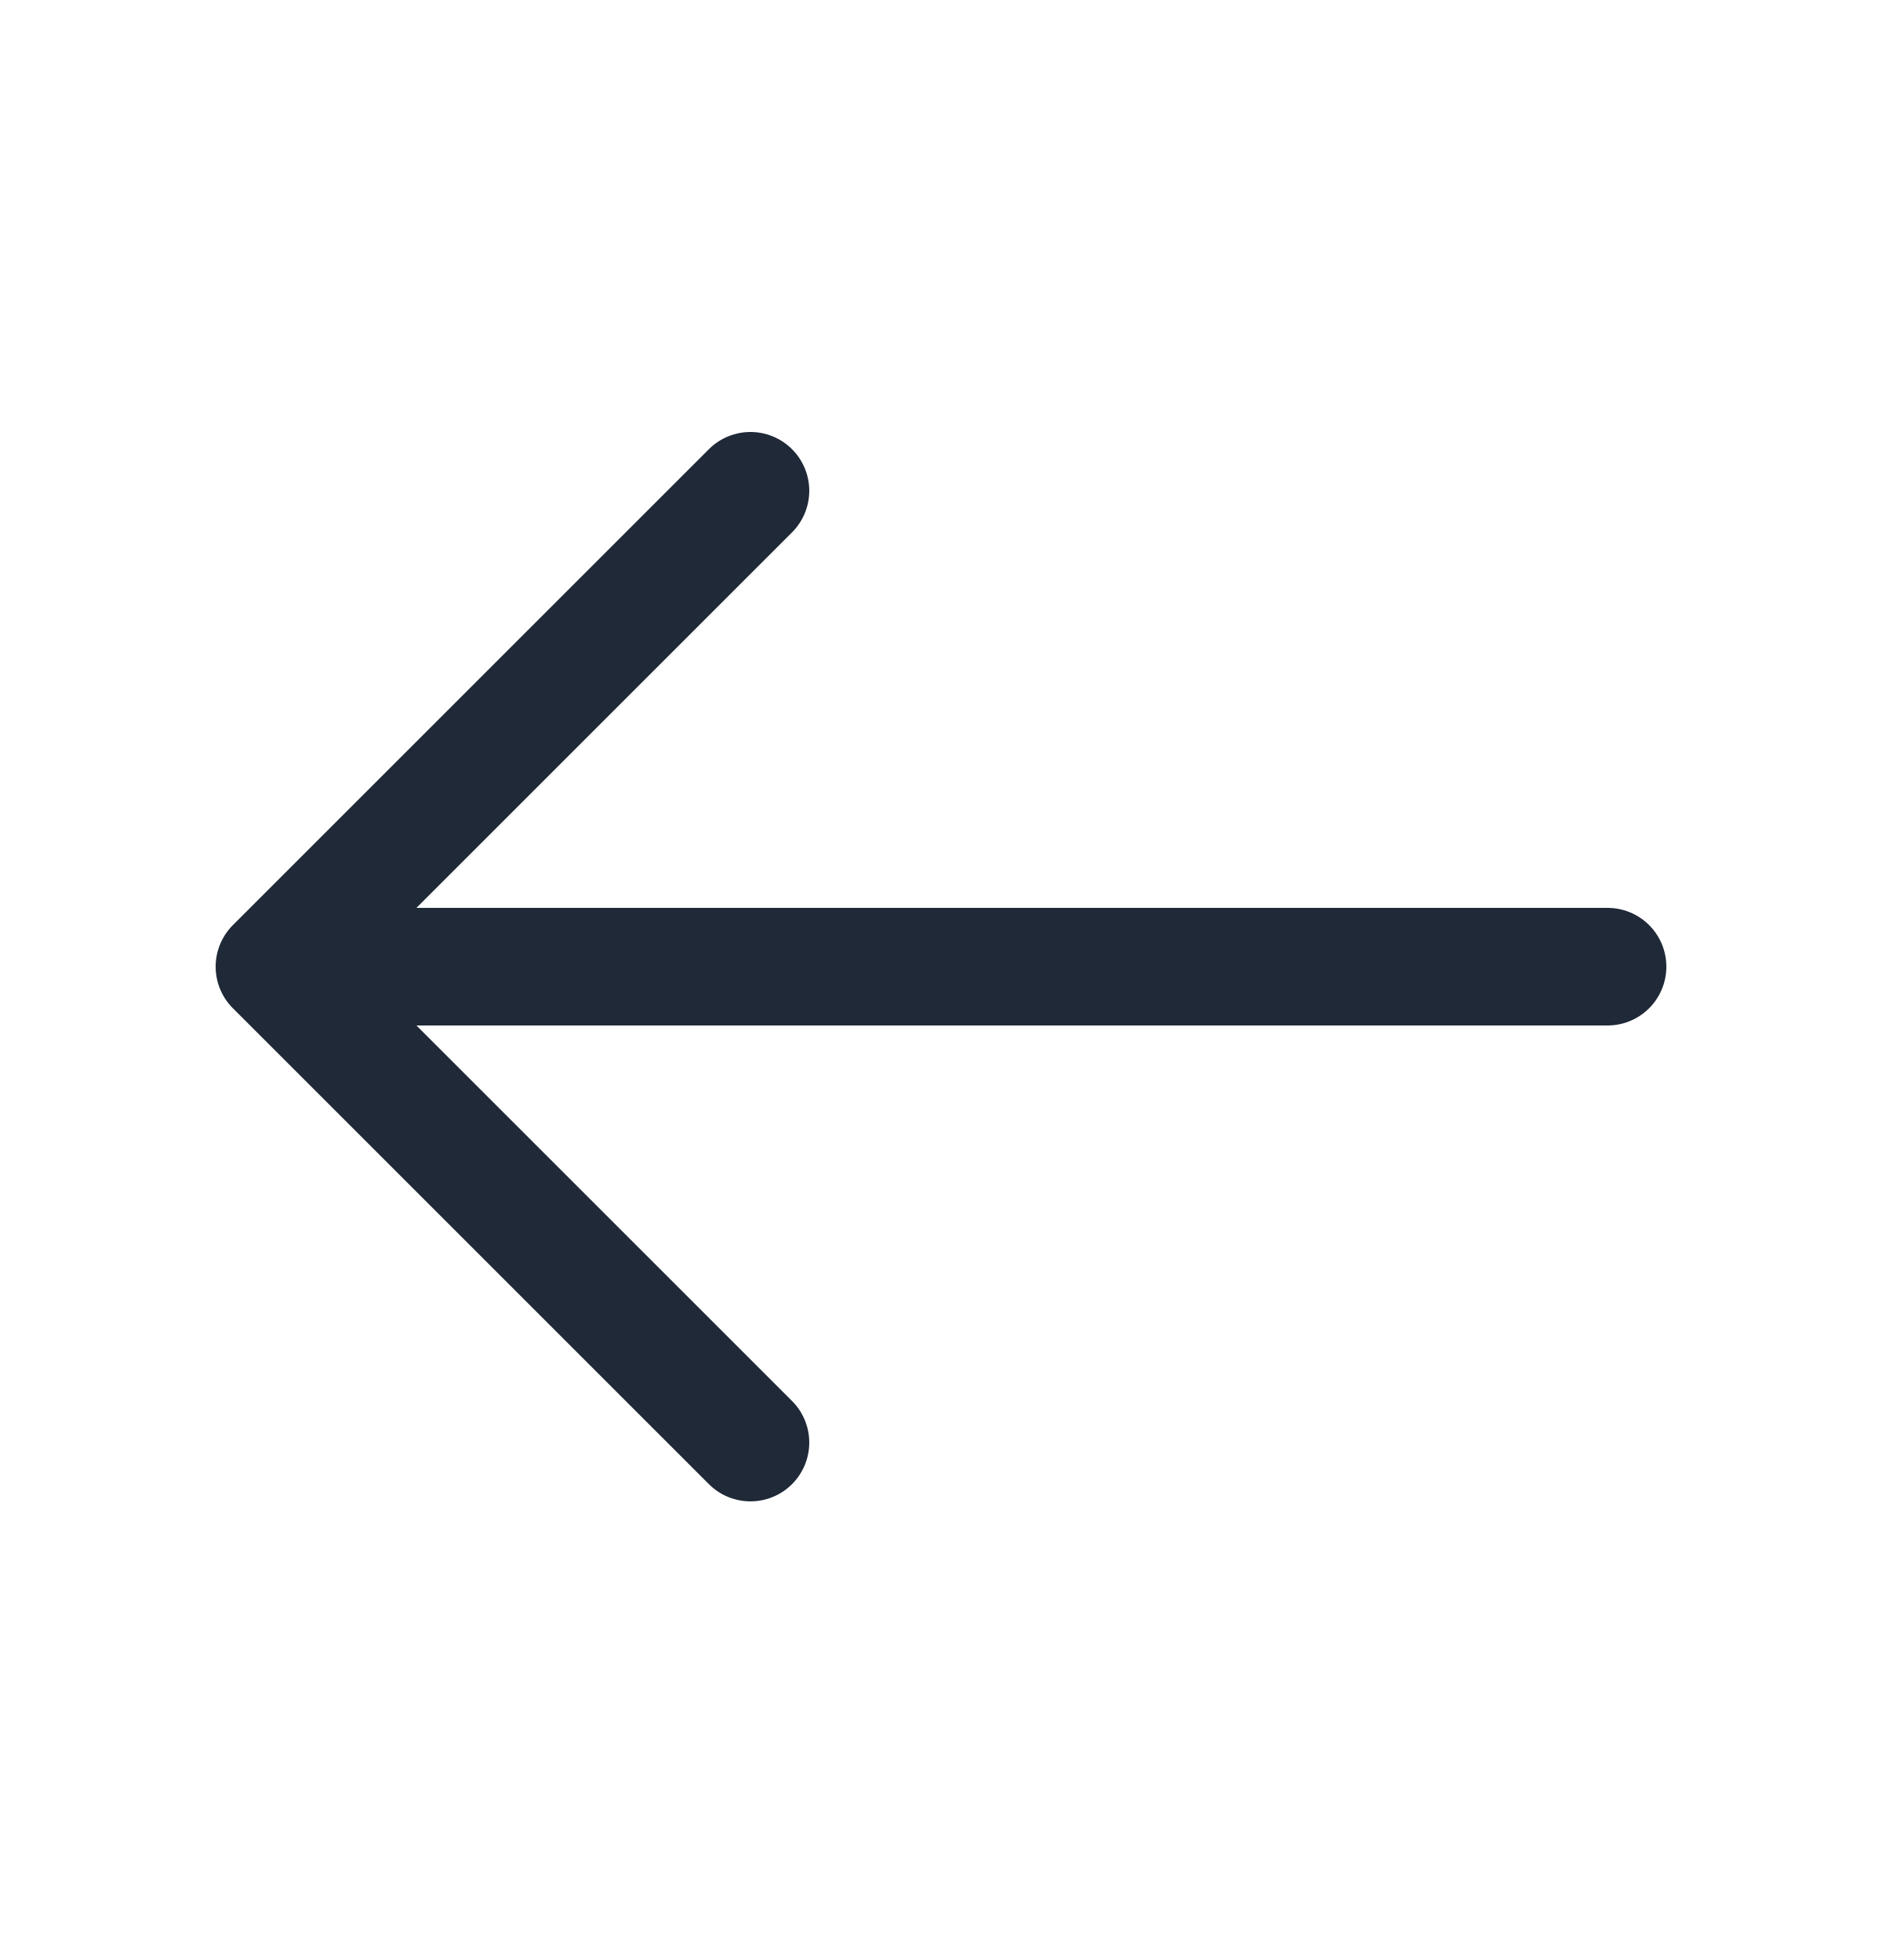
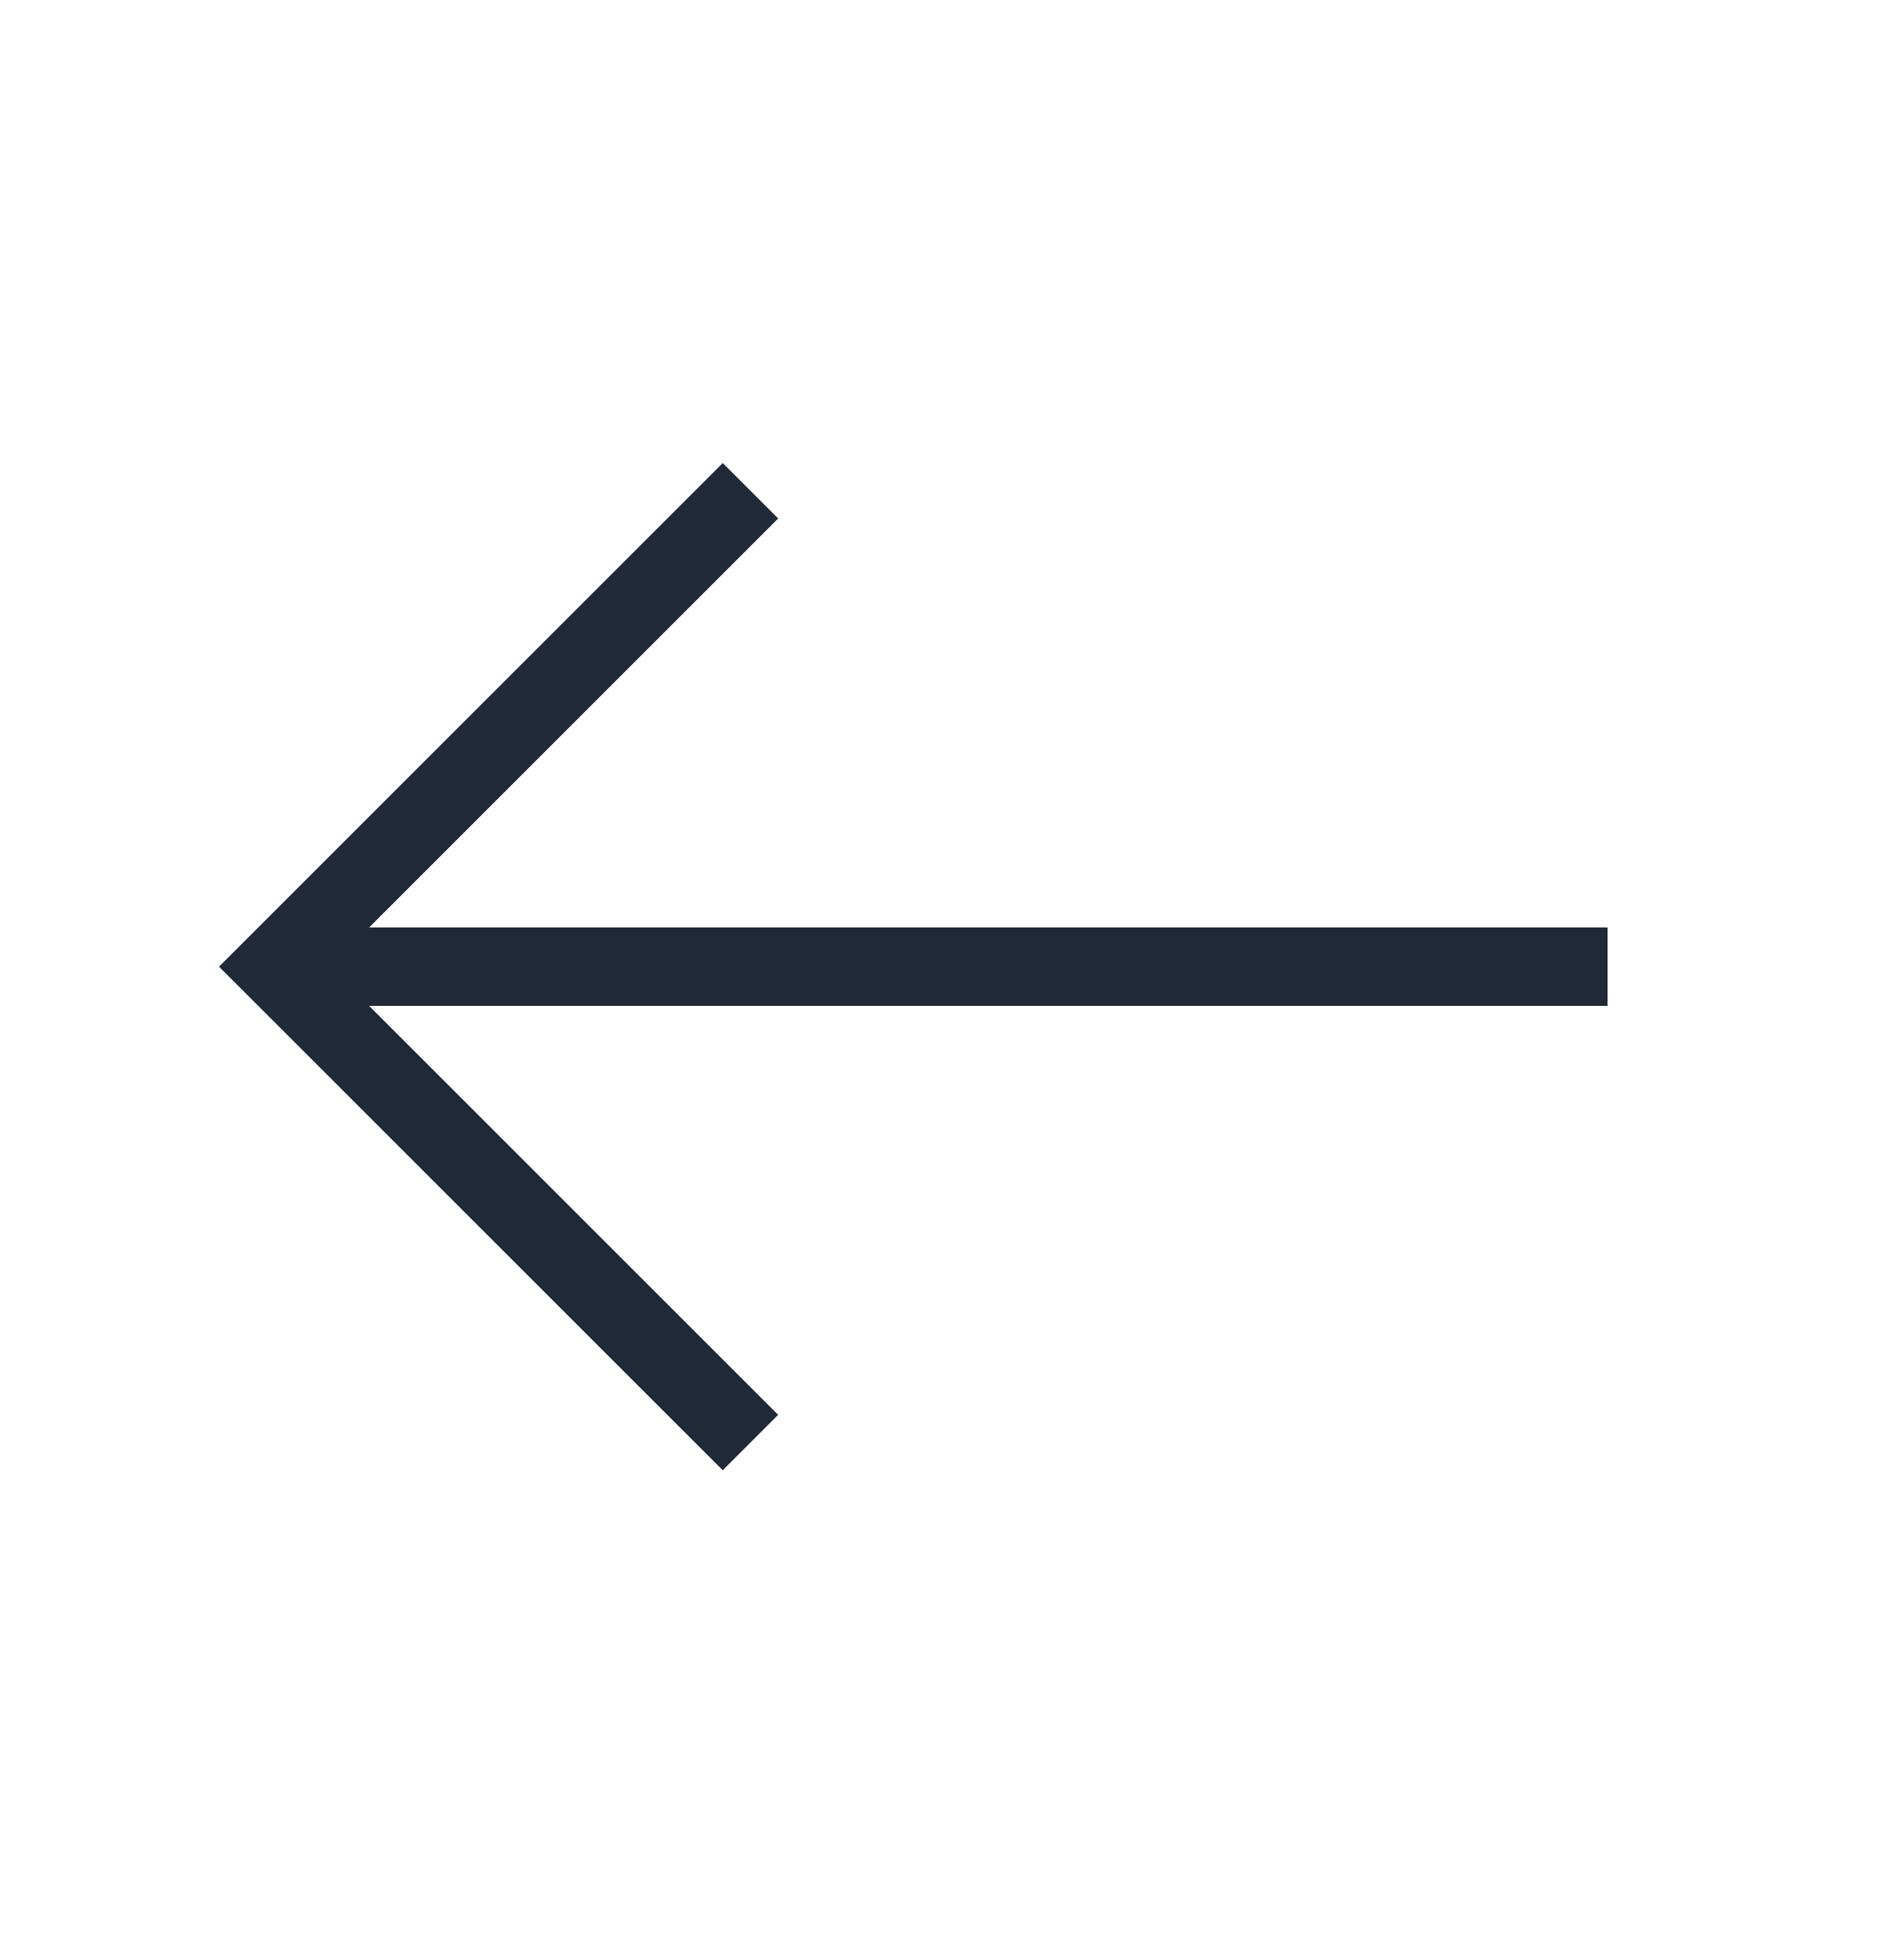
<svg xmlns="http://www.w3.org/2000/svg" width="24" height="25" viewBox="0 0 24 25" fill="none">
-   <path d="M9.57 6.26L3.5 12.33L9.57 18.4" stroke="#1F2937" stroke-width="1.5" stroke-miterlimit="10" stroke-linecap="round" stroke-linejoin="round" />
-   <path d="M20.5 12.33H3.67" stroke="#1F2937" stroke-width="1.5" stroke-miterlimit="10" stroke-linecap="round" stroke-linejoin="round" />
+   <path d="M9.57 6.26L3.5 12.33L9.57 18.4" stroke="#1F2937" strokeWidth="1.5" stroke-miterlimit="10" strokeLinecap="round" strokeLinejoin="round" />
+   <path d="M20.5 12.33H3.67" stroke="#1F2937" strokeWidth="1.5" stroke-miterlimit="10" strokeLinecap="round" strokeLinejoin="round" />
</svg>
